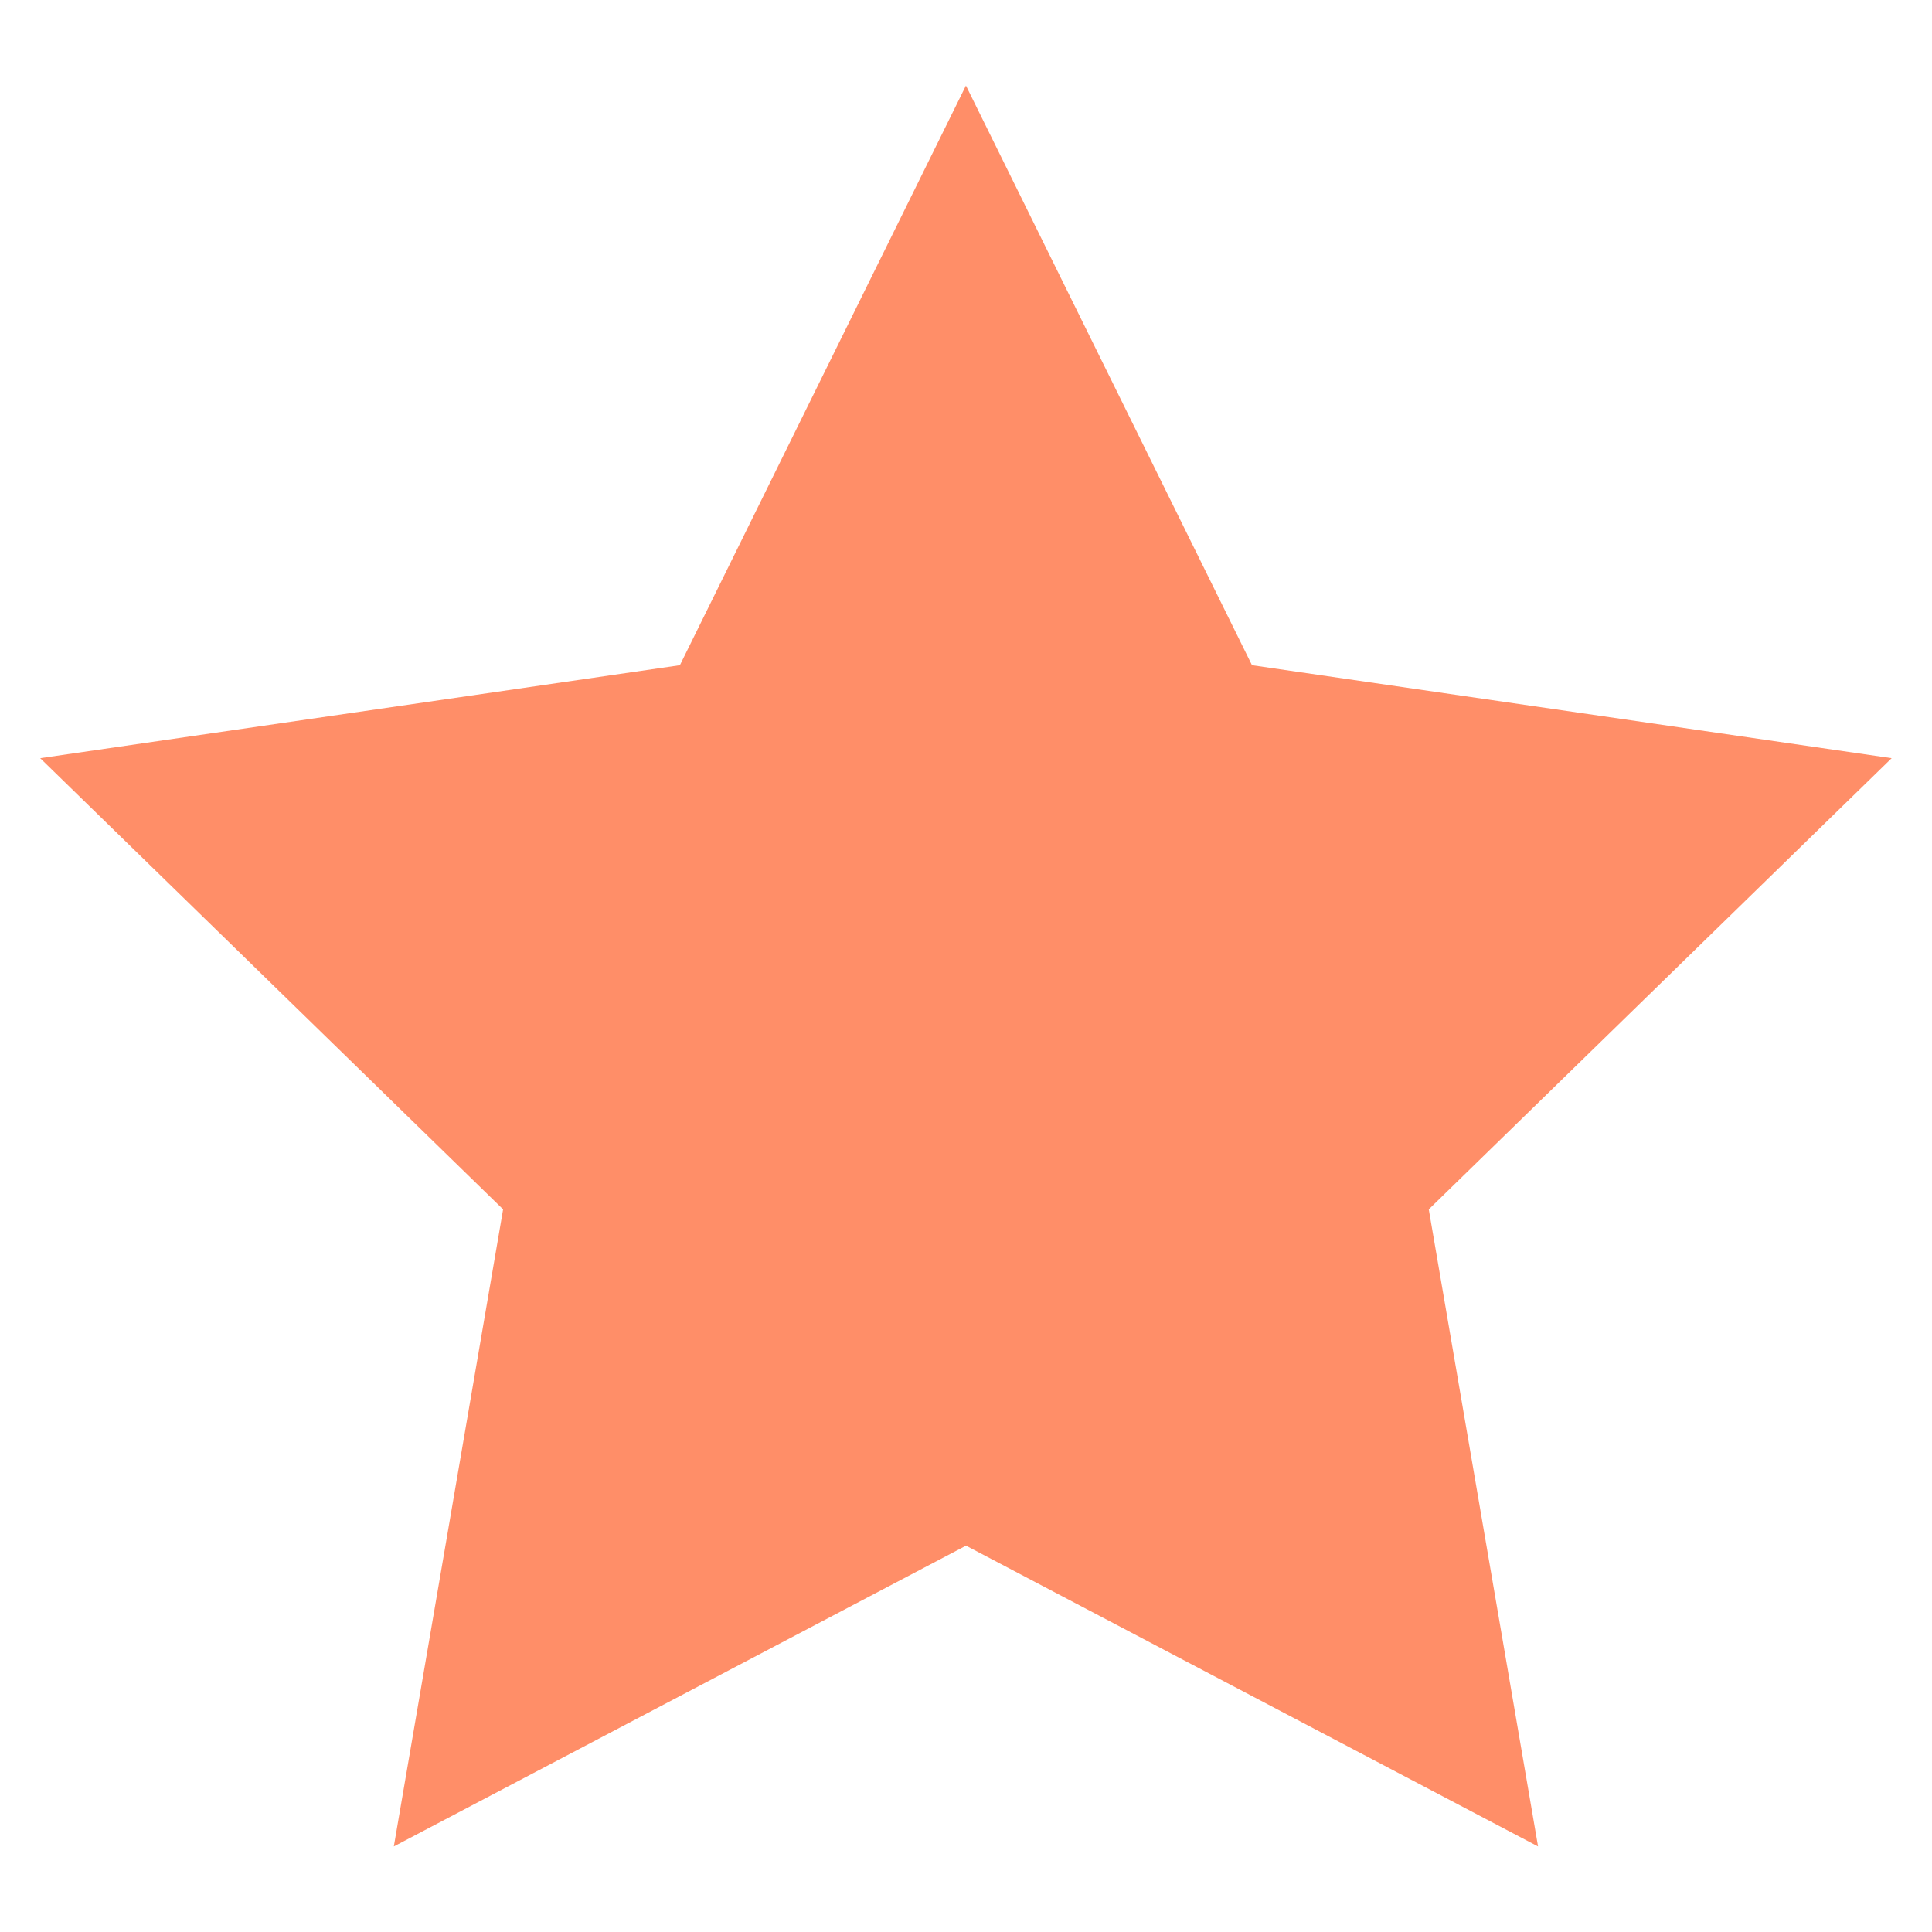
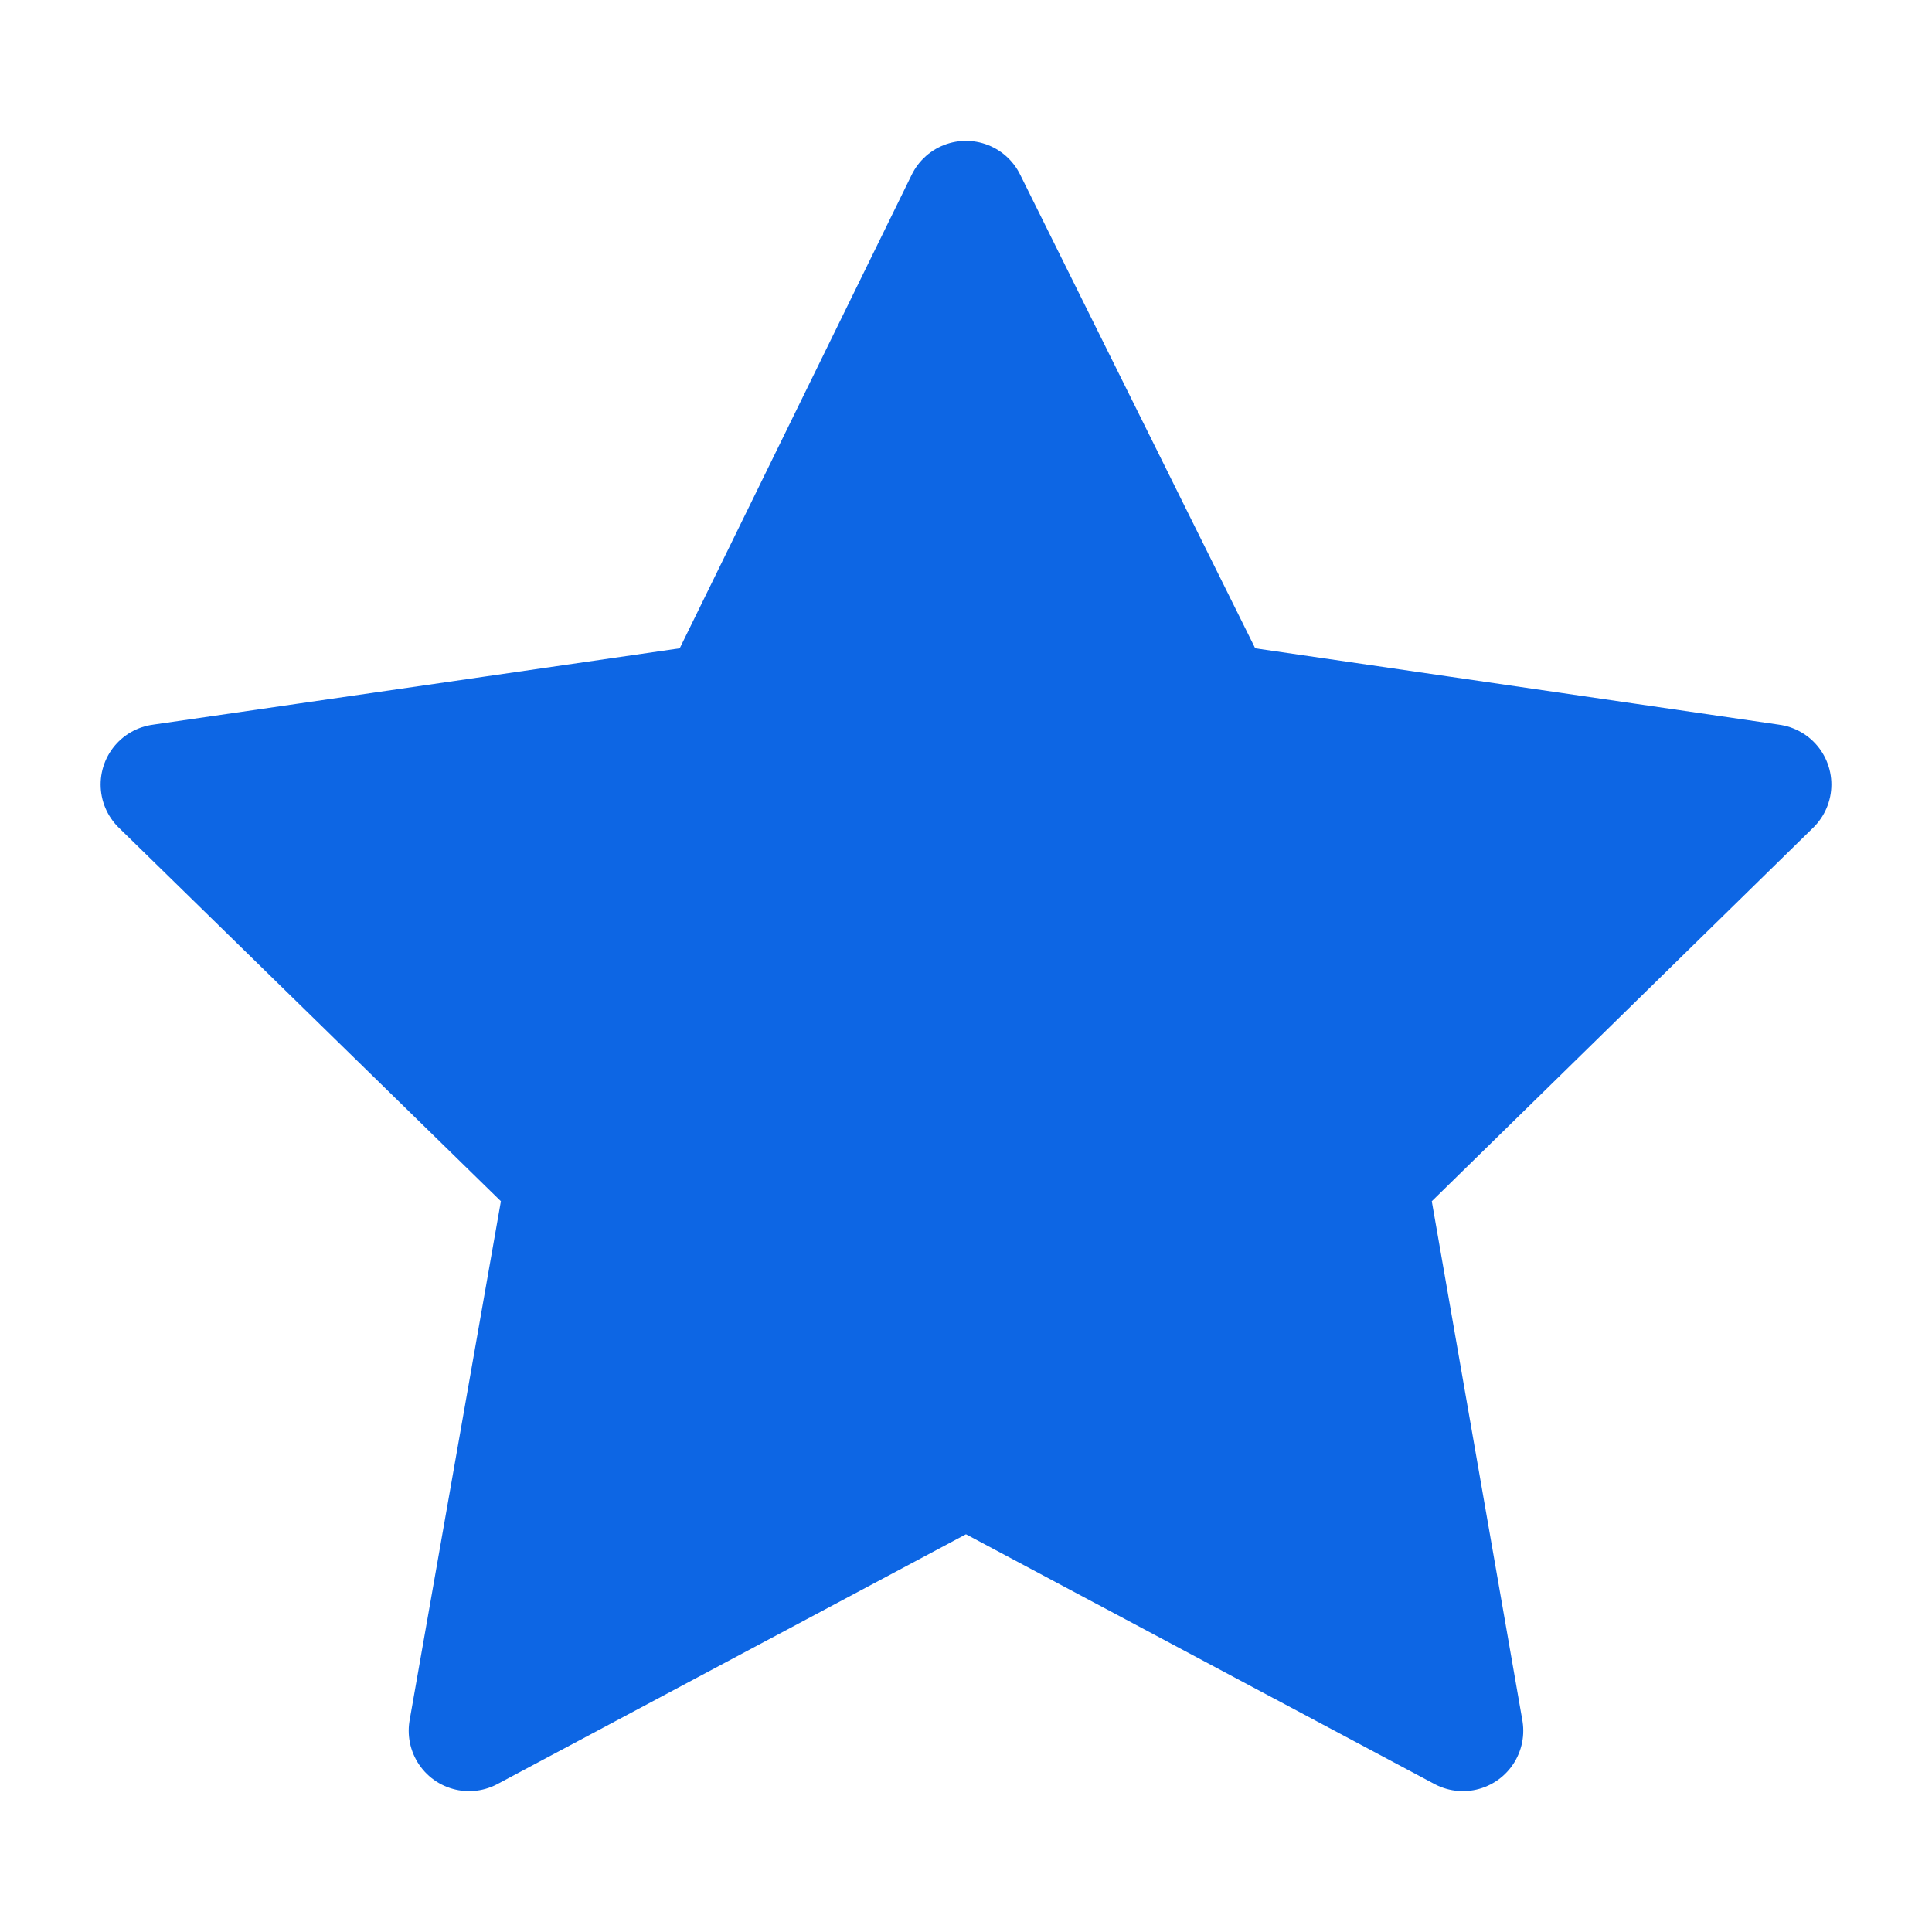
- <svg xmlns="http://www.w3.org/2000/svg" t="1702295626183" class="icon" viewBox="0 0 1024 1024" version="1.1" p-id="11227" width="200" height="200">
-   <path d="M512 819.232l-303.264 159.424 57.92-337.664-245.344-239.136 339.04-49.28 151.616-307.232 151.616 307.232 339.04 49.28-245.344 239.136 57.92 337.664z" fill="#FF8E68" p-id="11228" />
+ <svg xmlns="http://www.w3.org/2000/svg" width="24" height="24" viewBox="0 0 48 48" fill="none">
+   <path d="M23.999 5L17.886 17.478L4 19.491L14.059 29.325L11.654 43L23.999 36.419L36.345 43L33.959 29.325L44 19.491L30.191 17.478L23.999 5Z" fill="#0d66e4" stroke="#0d66e4" stroke-width="3" stroke-linejoin="round" />
</svg>
